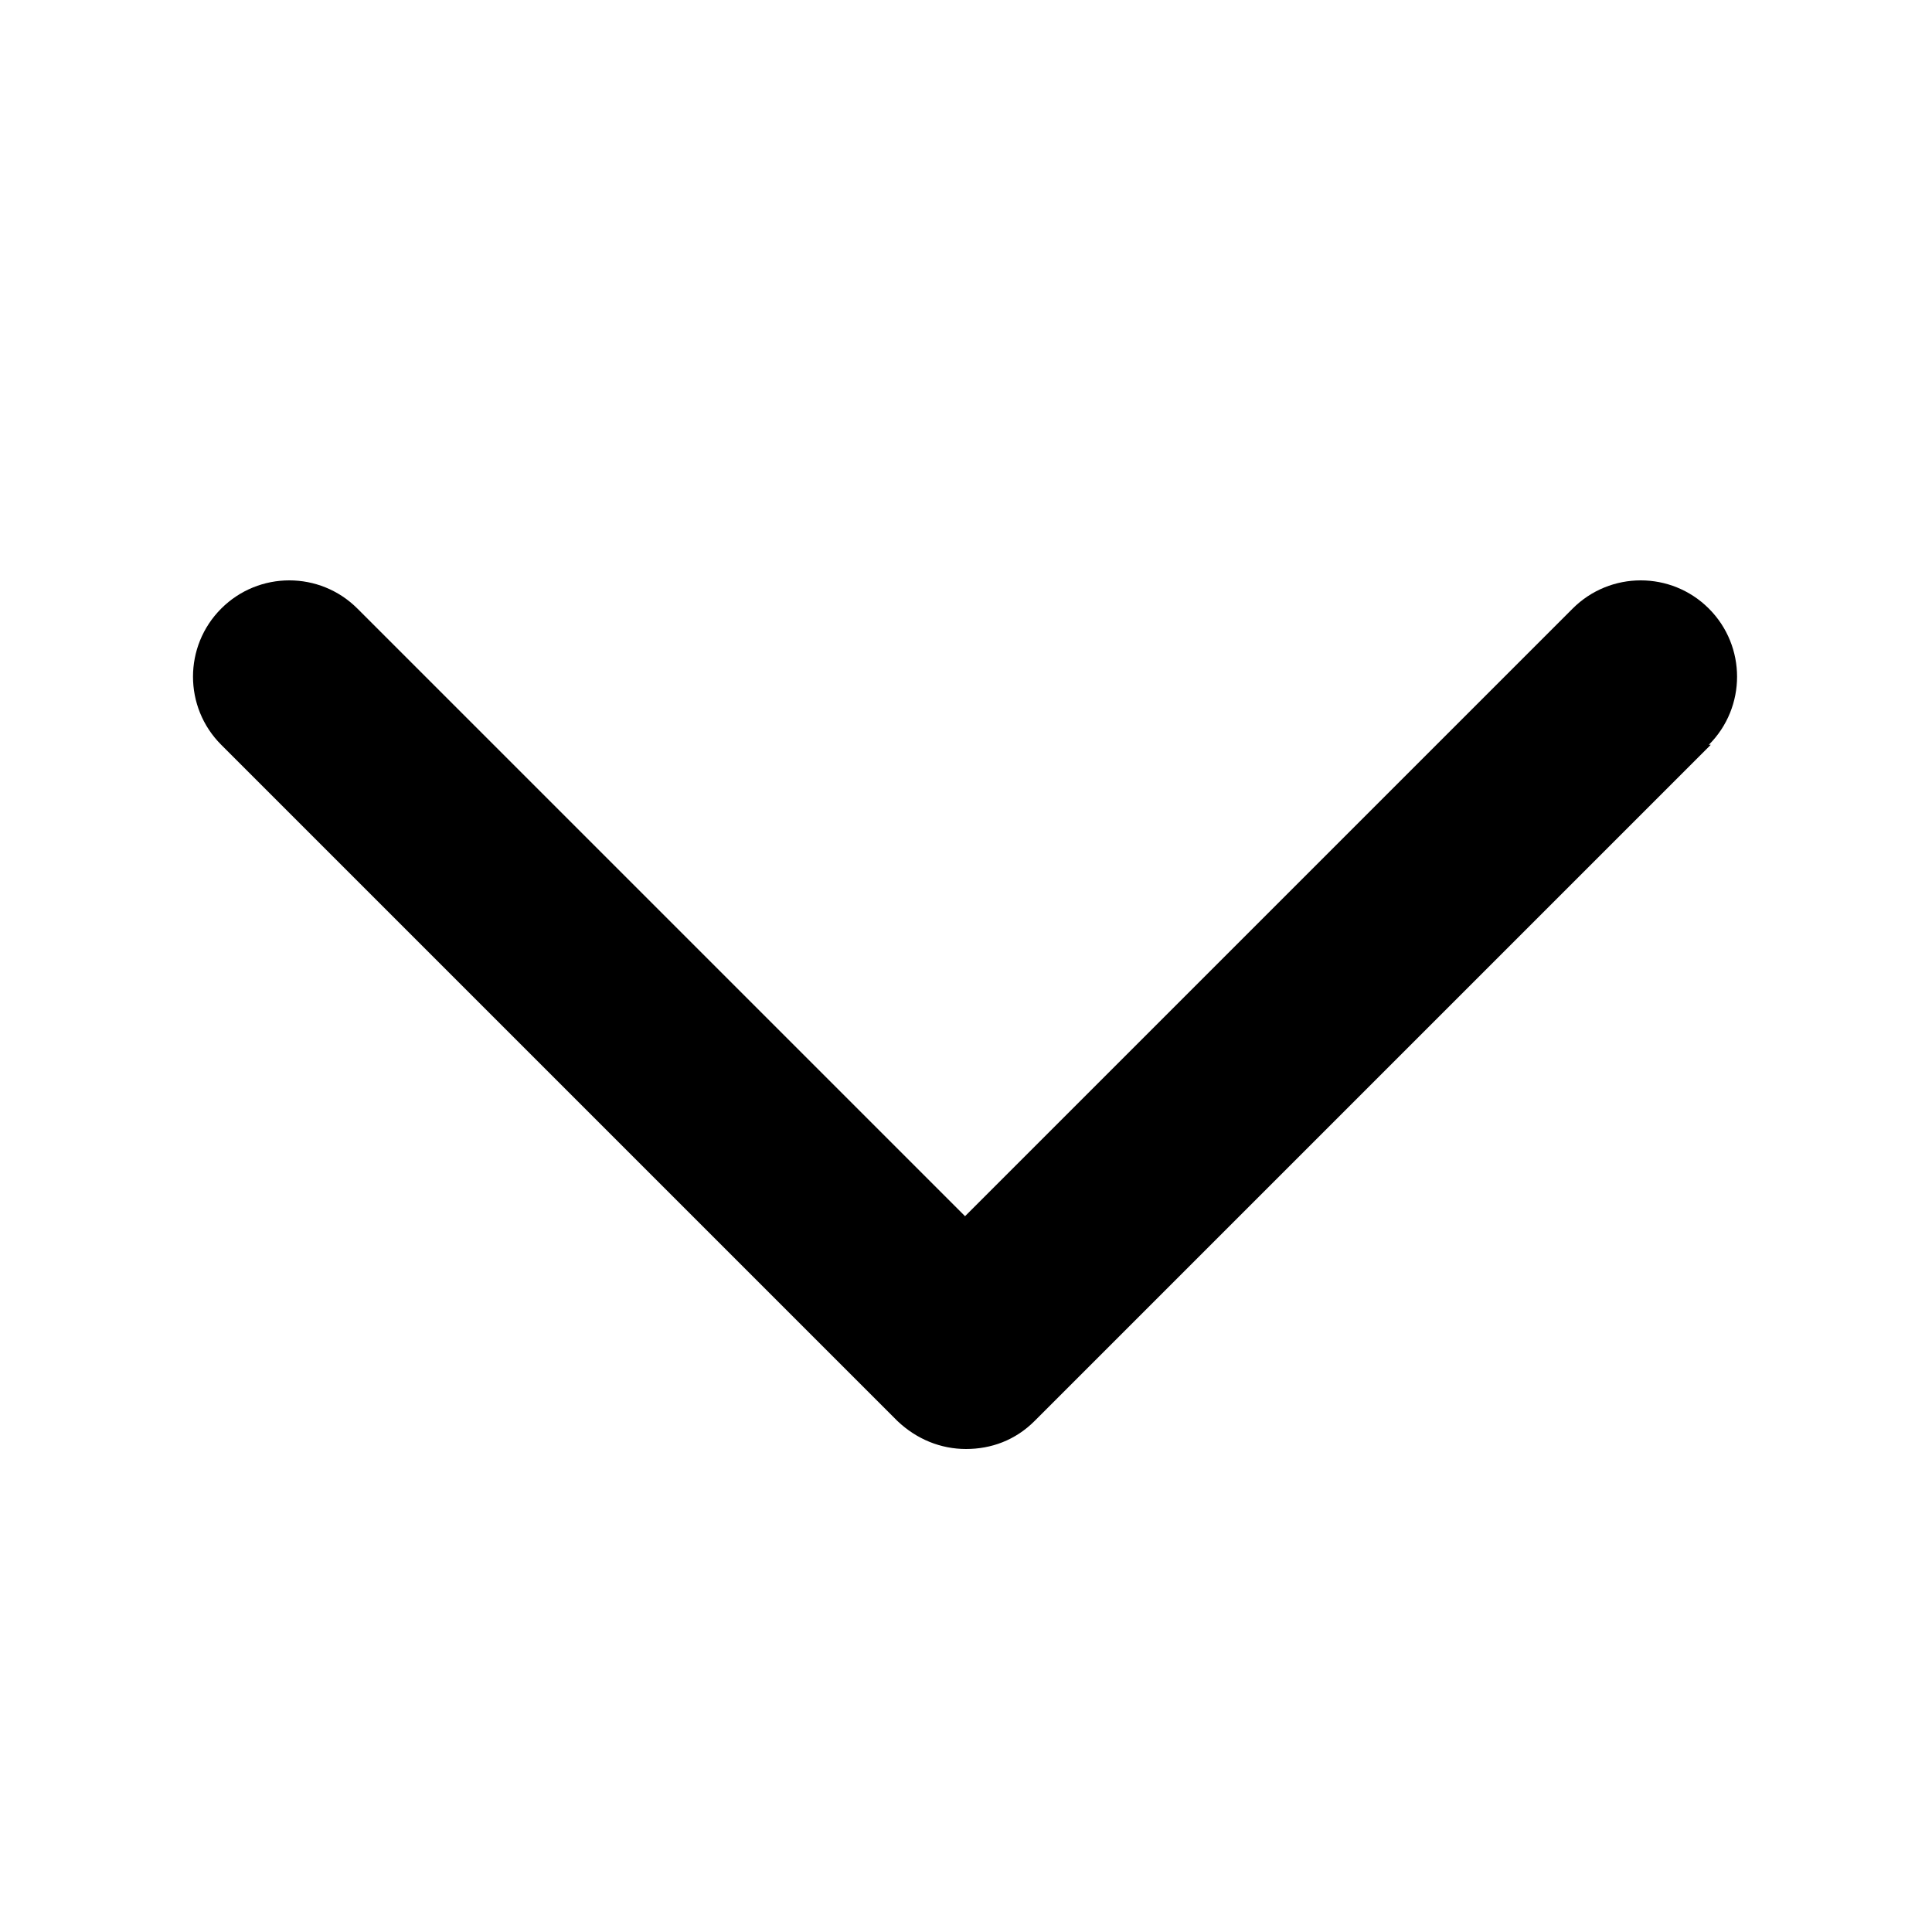
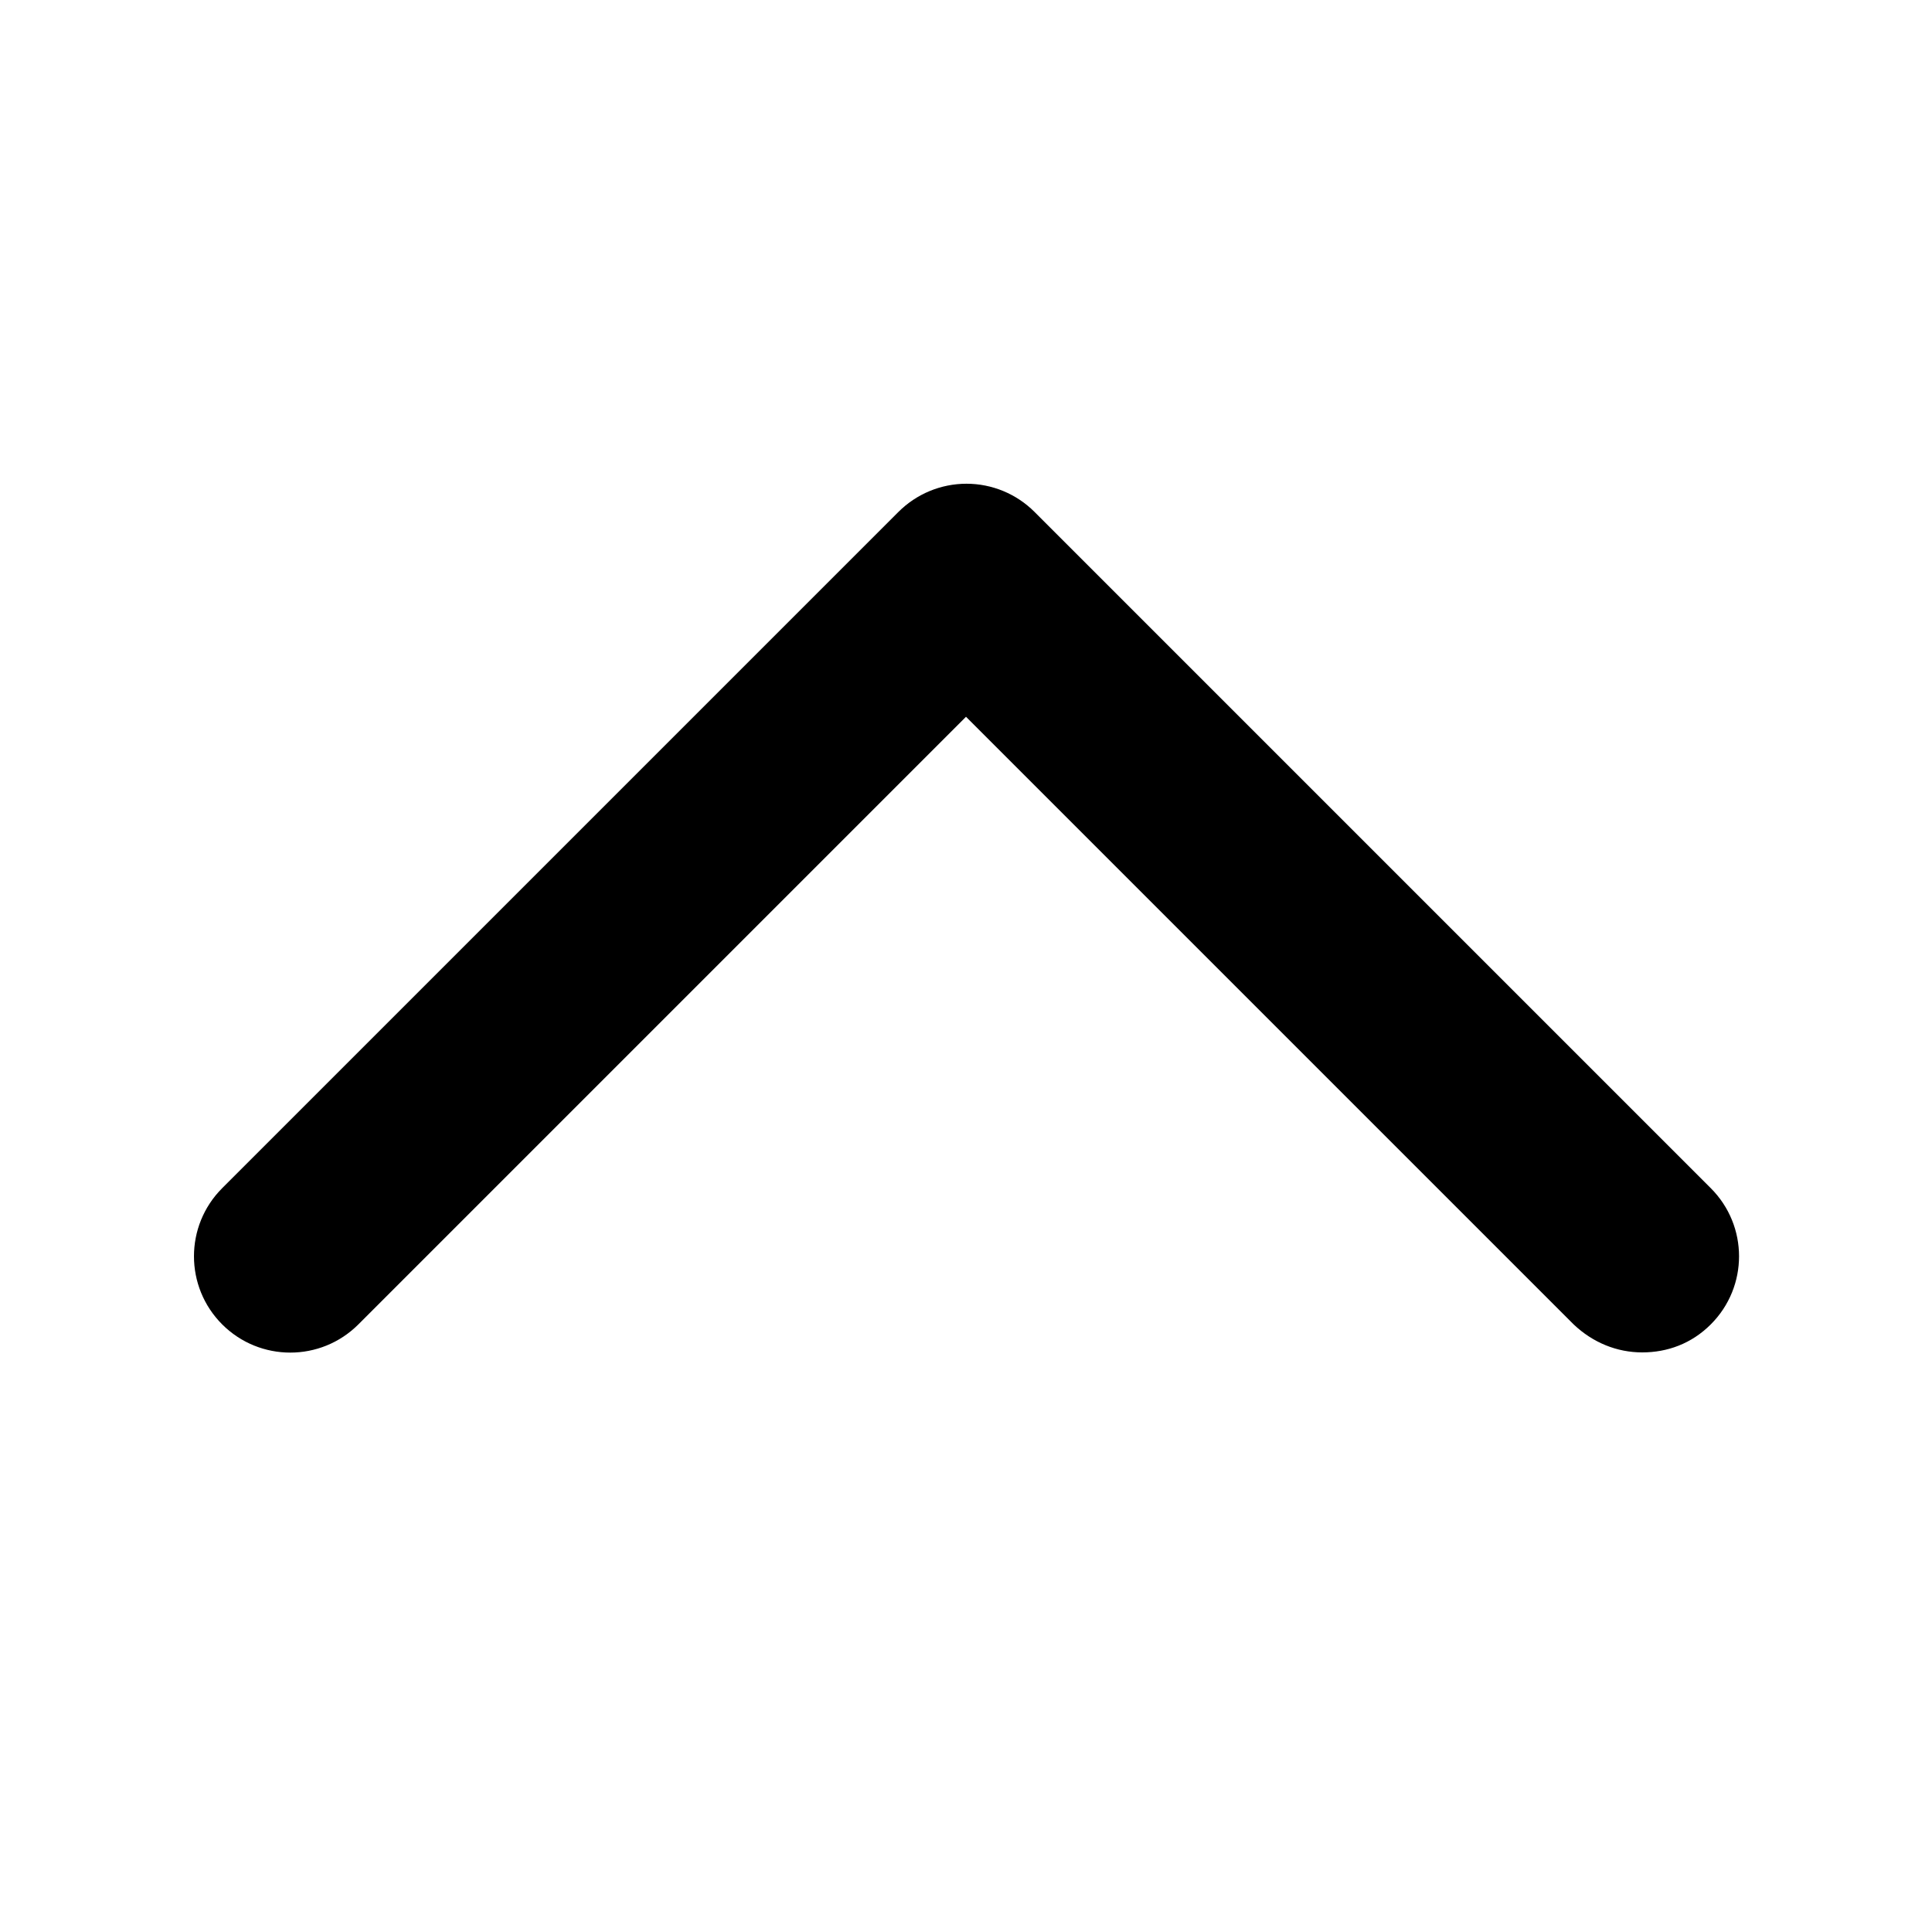
<svg xmlns="http://www.w3.org/2000/svg" width="20" height="20" fill="currentColor" viewBox="0 0 20 20">
-   <path d="m17.71 7.71-7 7c-.2.2-.45.29-.71.29s-.51-.1-.71-.29l-7-7A.996.996 0 1 1 3.7 6.3l6.29 6.29 6.29-6.29a.996.996 0 1 1 1.41 1.41Z" />
+   <path d="M17.71 13.71c-.2.2-.45.29-.71.29s-.51-.1-.71-.29L10 7.42l-6.29 6.29A.996.996 0 1 1 2.3 12.3l7-7a.996.996 0 0 1 1.41 0l7 7c.39.39.39 1.02 0 1.41" />
</svg>
